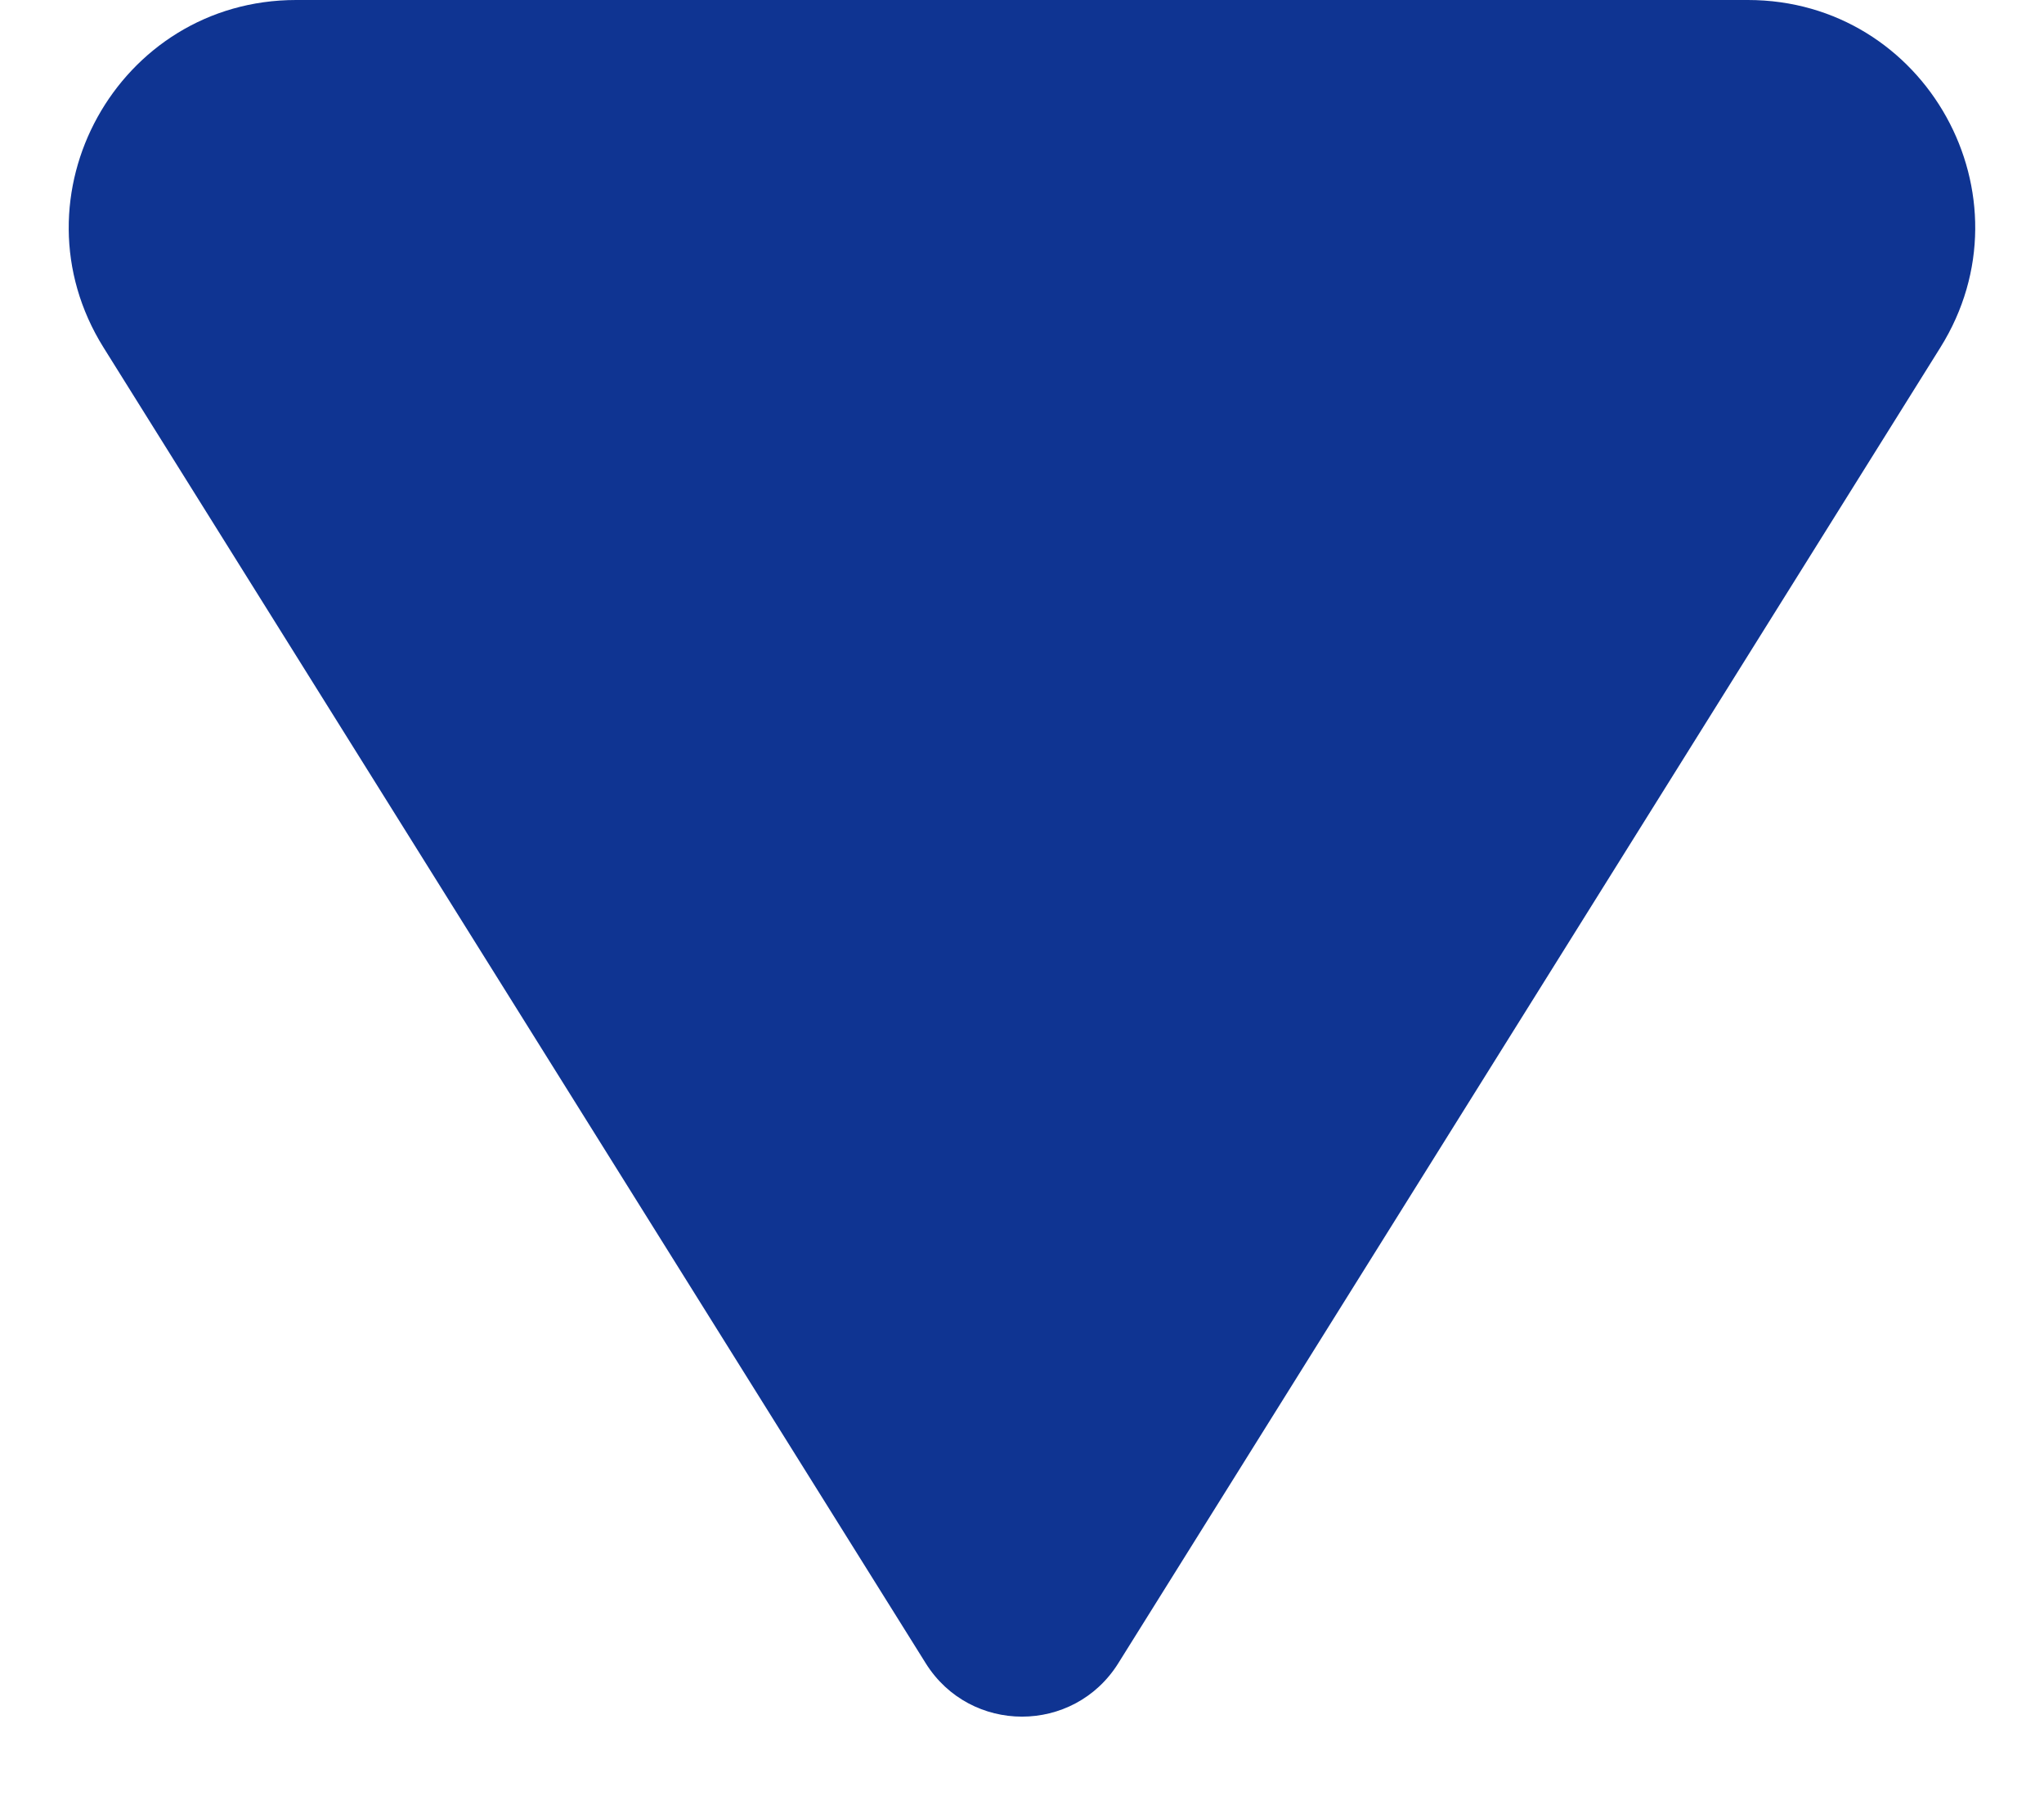
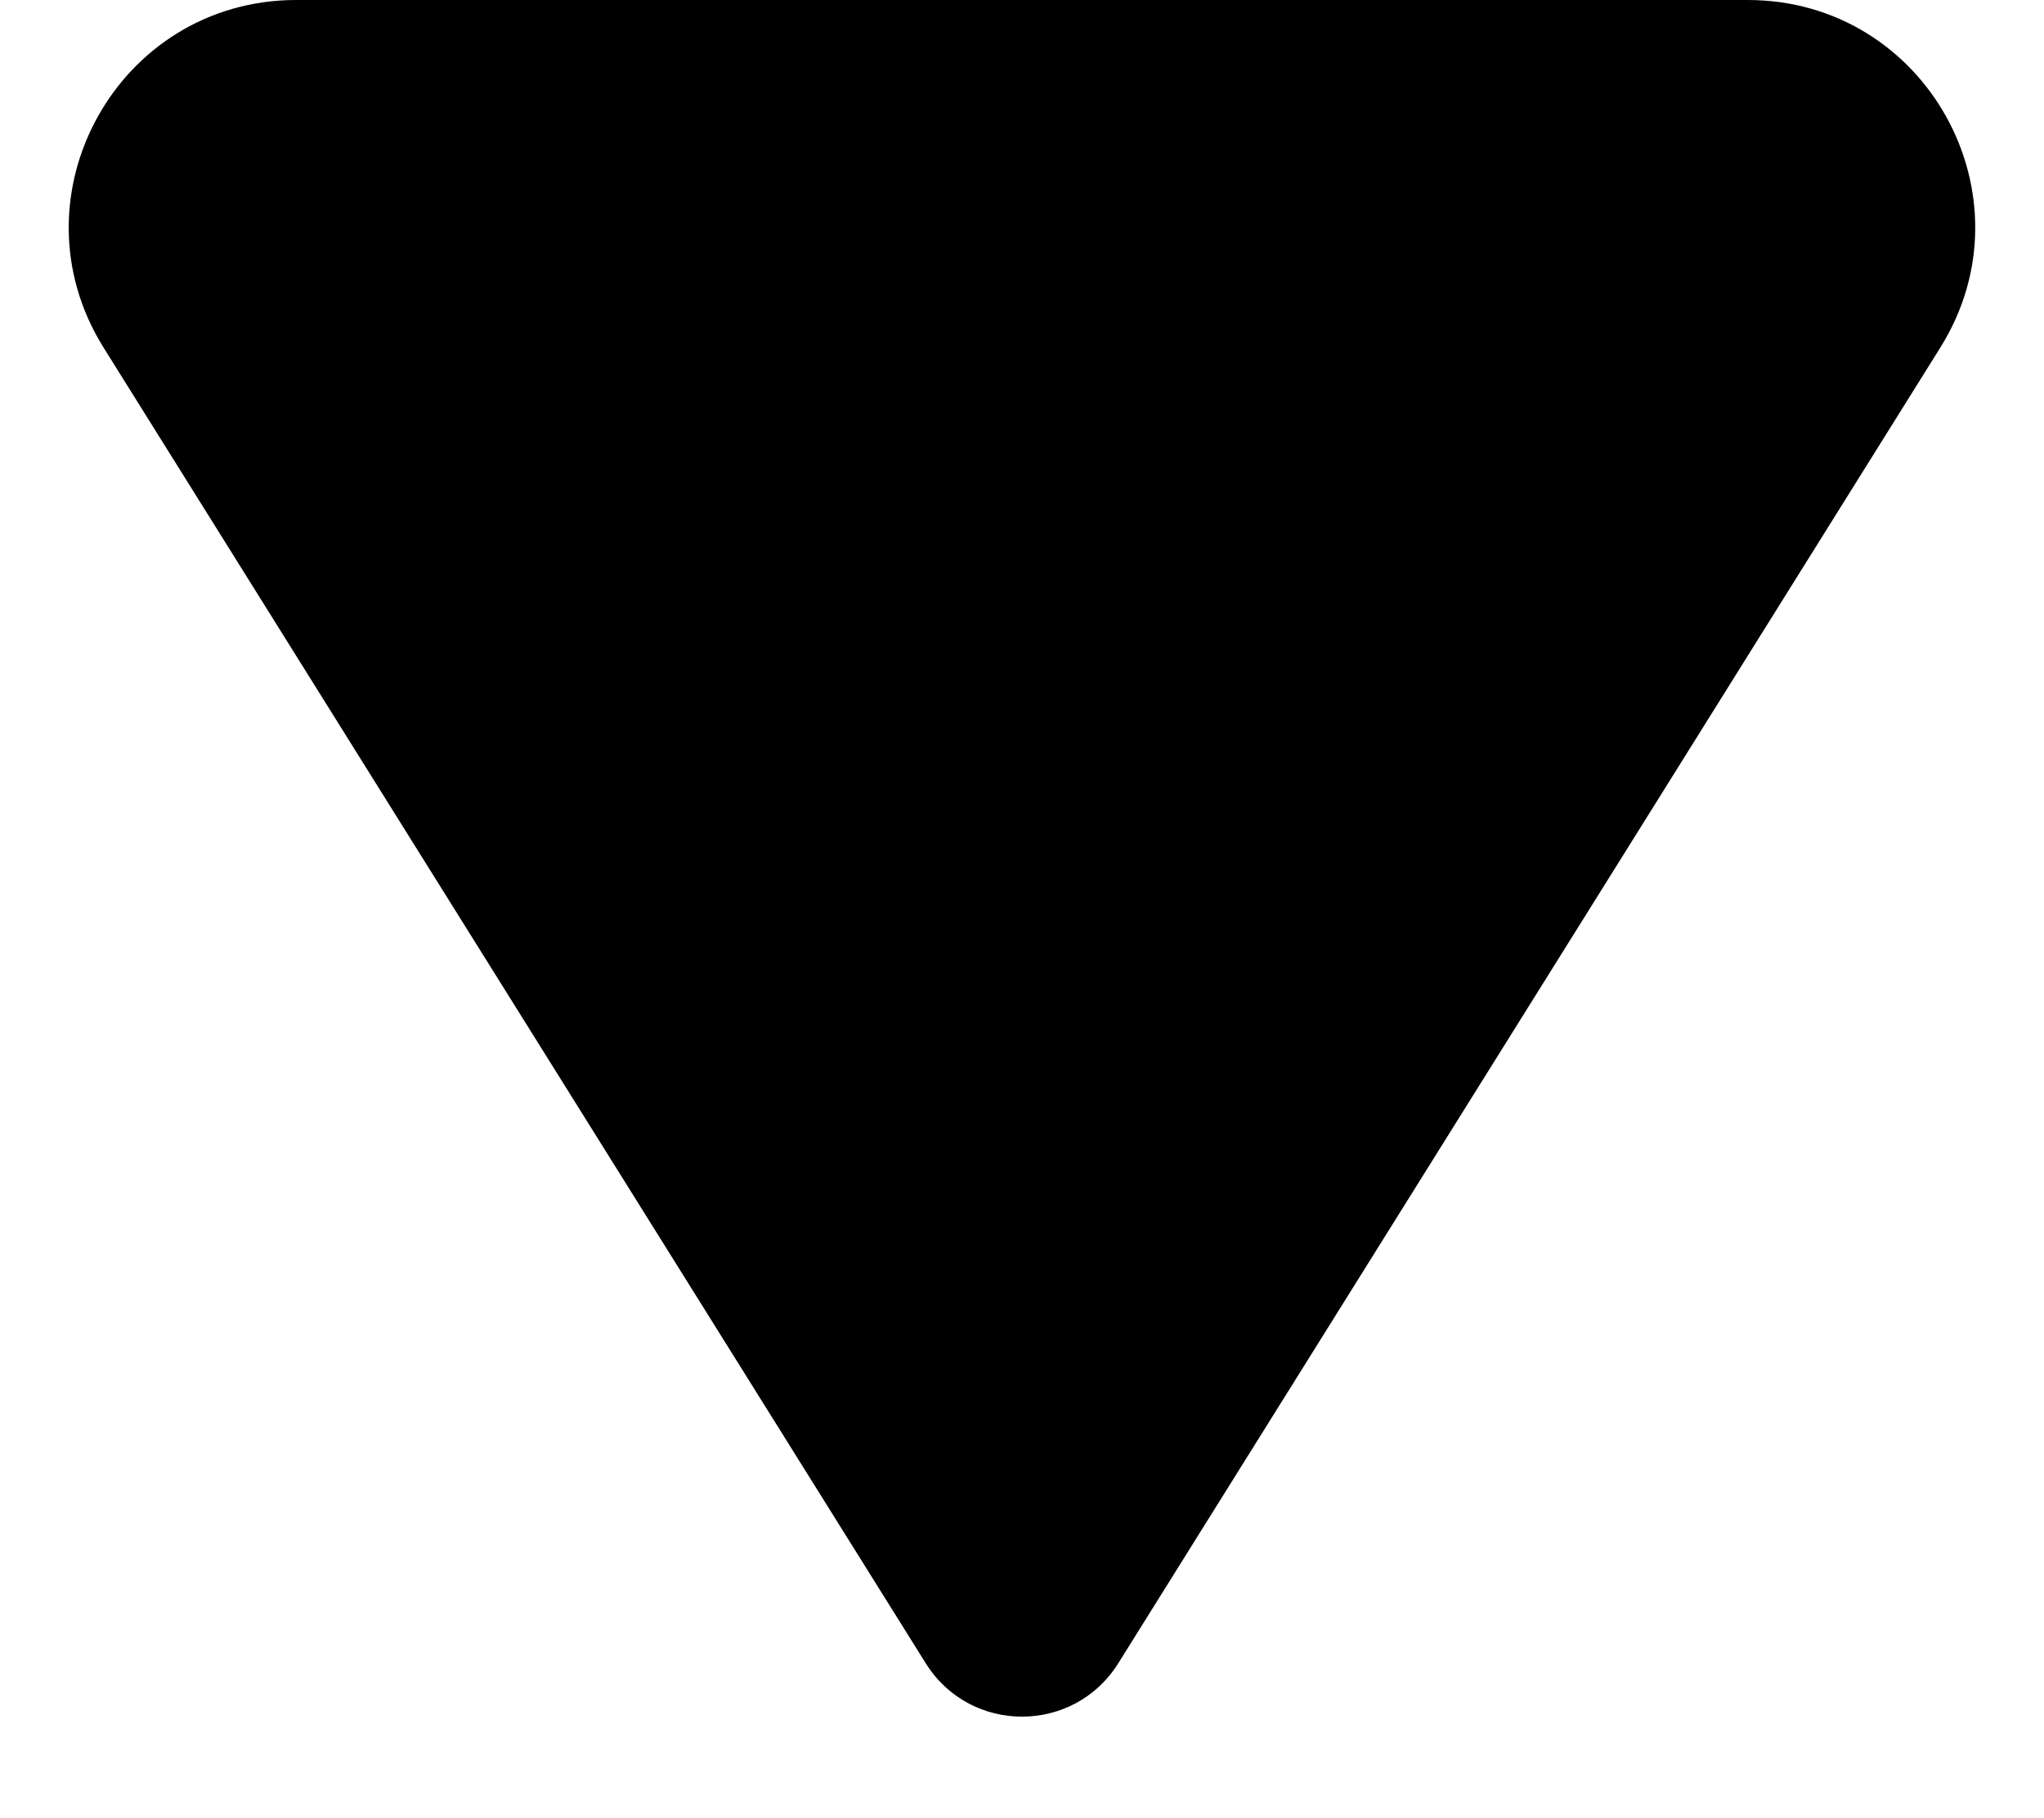
- <svg xmlns="http://www.w3.org/2000/svg" width="current" height="current" viewBox="0 0 18 16" fill="none">
-   <path d="M9.848 14.643C9.456 15.27 8.544 15.27 8.152 14.643L0.912 3.06C0.08 1.728 1.038 3.37028e-07 2.608 4.74358e-07L15.392 1.59188e-06C16.962 1.72921e-06 17.92 1.728 17.087 3.06L9.848 14.643Z" fill="#0F3492" />
+ <svg xmlns="http://www.w3.org/2000/svg" width="current" height="current" viewBox="0 0 18 16" fill="current">
+   <path d="M9.848 14.643C9.456 15.27 8.544 15.27 8.152 14.643L0.912 3.06C0.08 1.728 1.038 3.37028e-07 2.608 4.74358e-07L15.392 1.59188e-06C16.962 1.72921e-06 17.92 1.728 17.087 3.06L9.848 14.643Z" fill="current" />
</svg>
